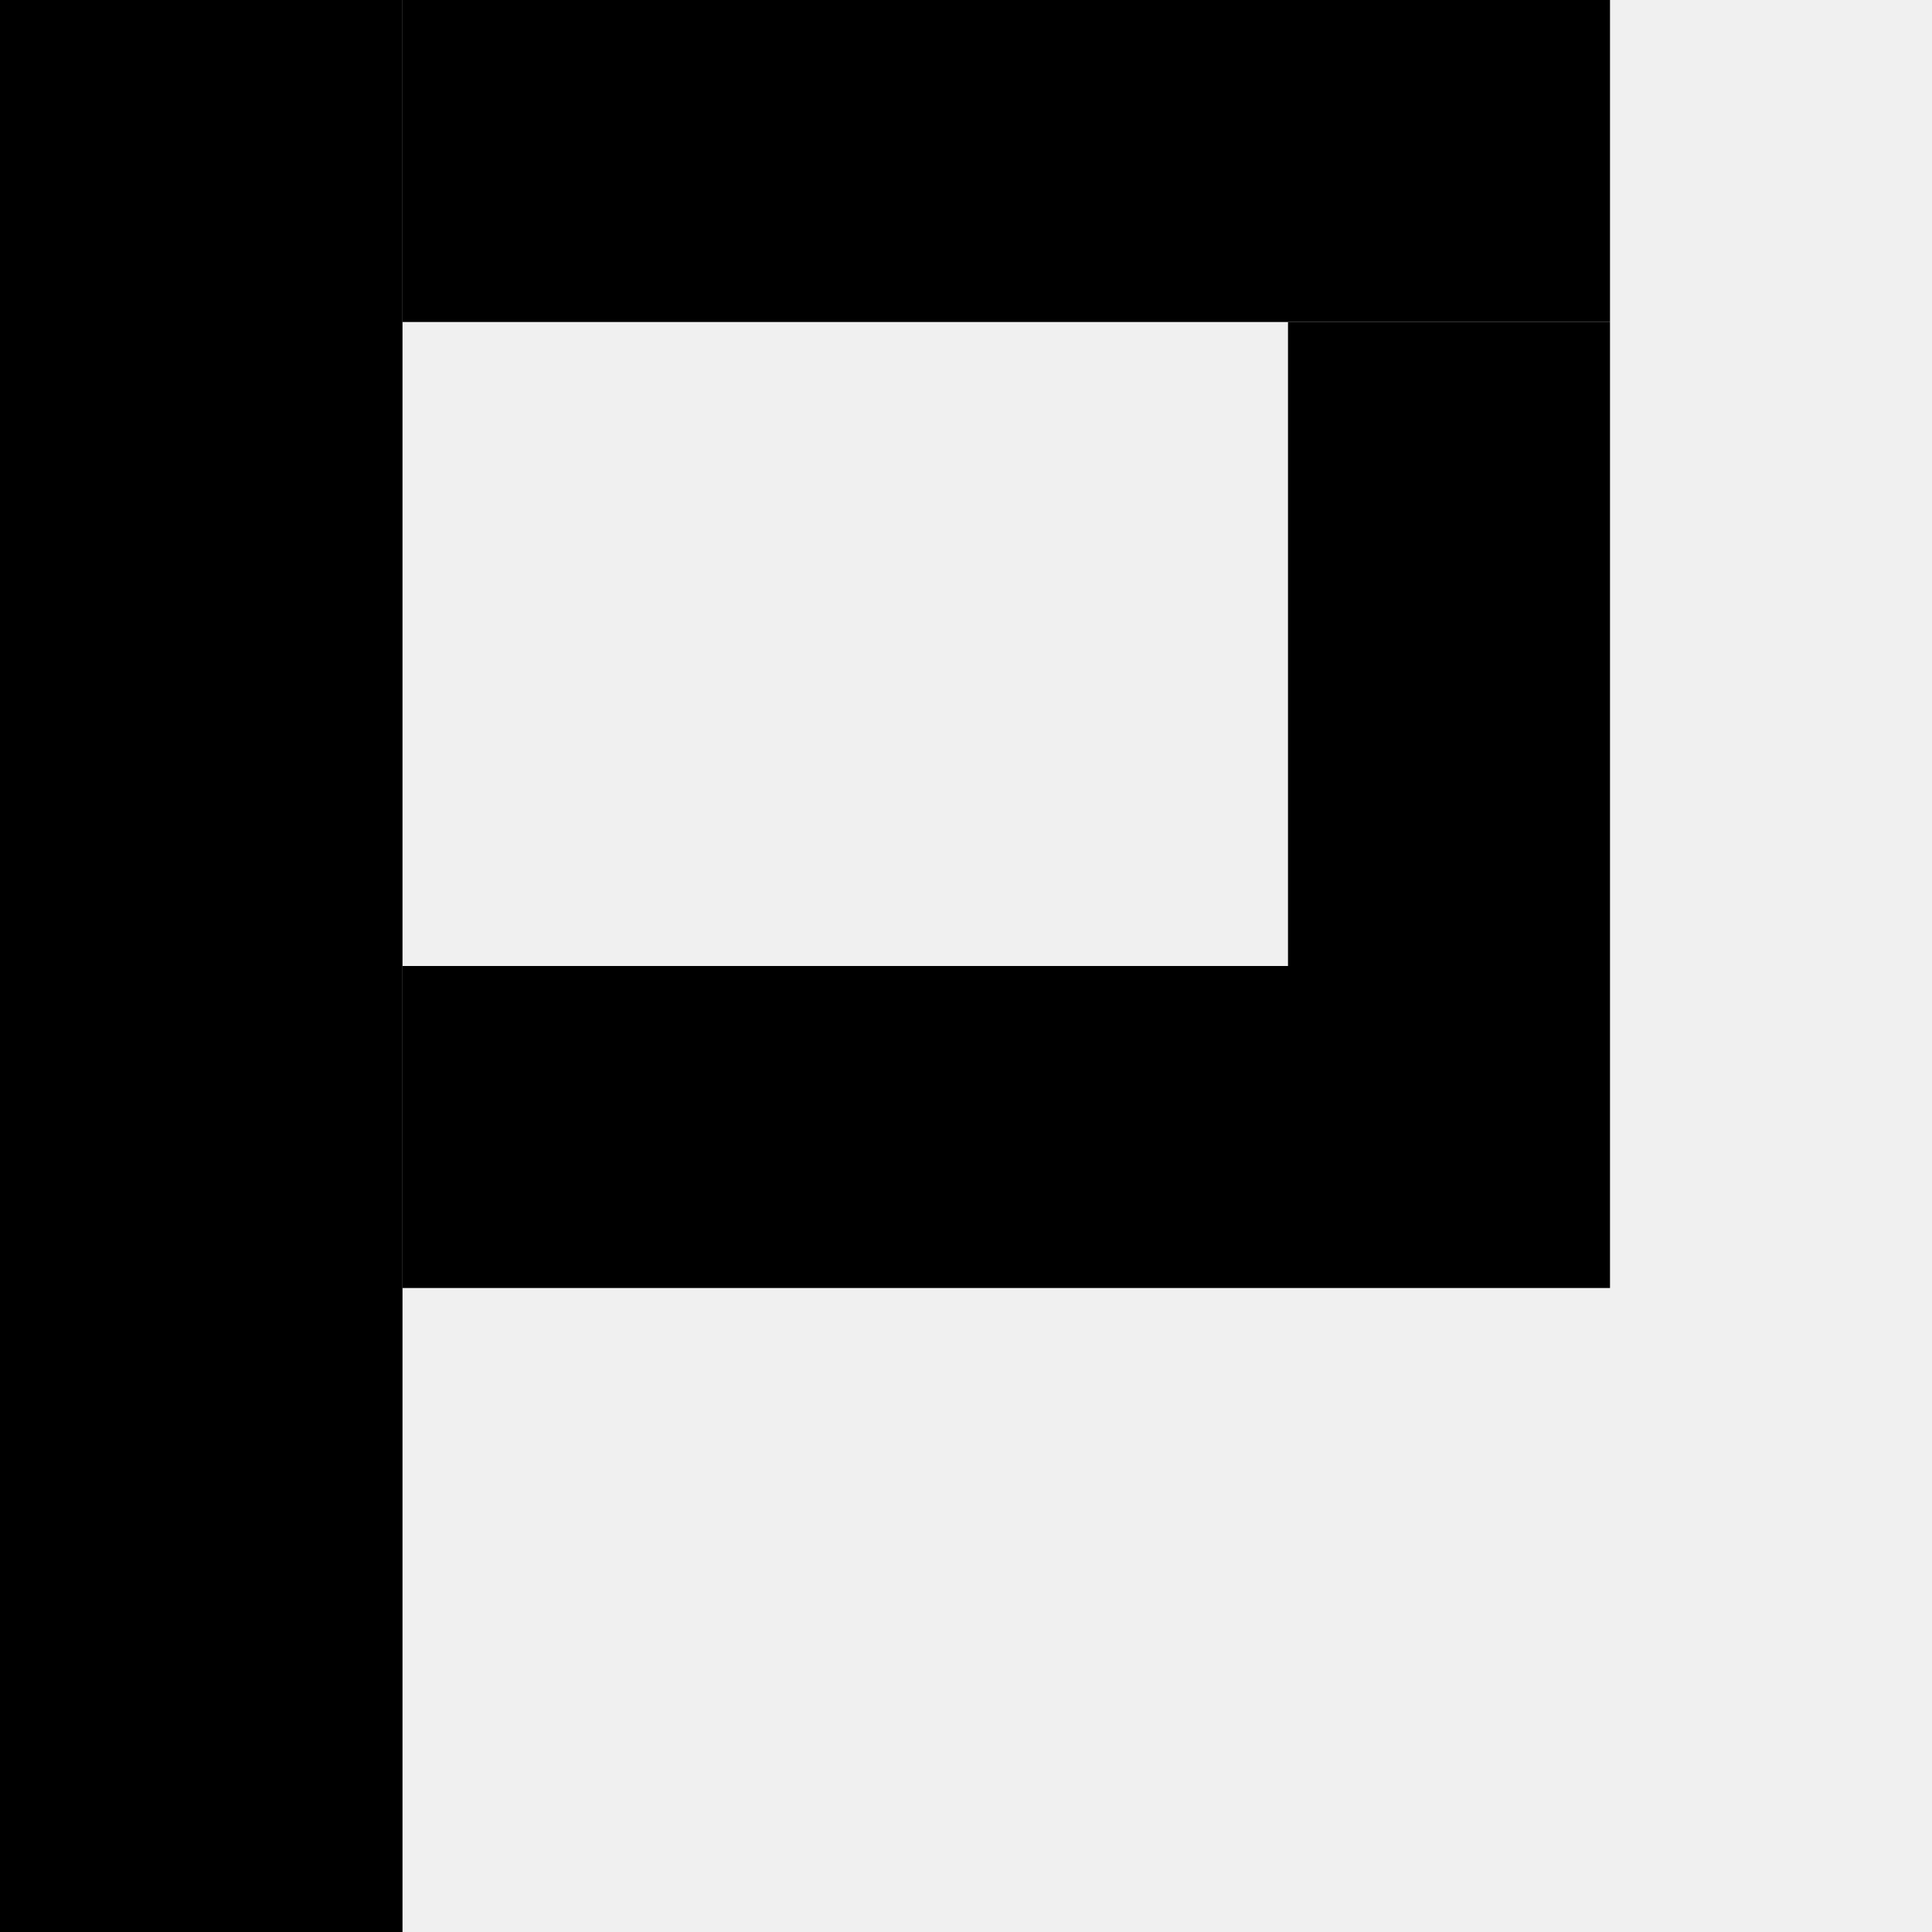
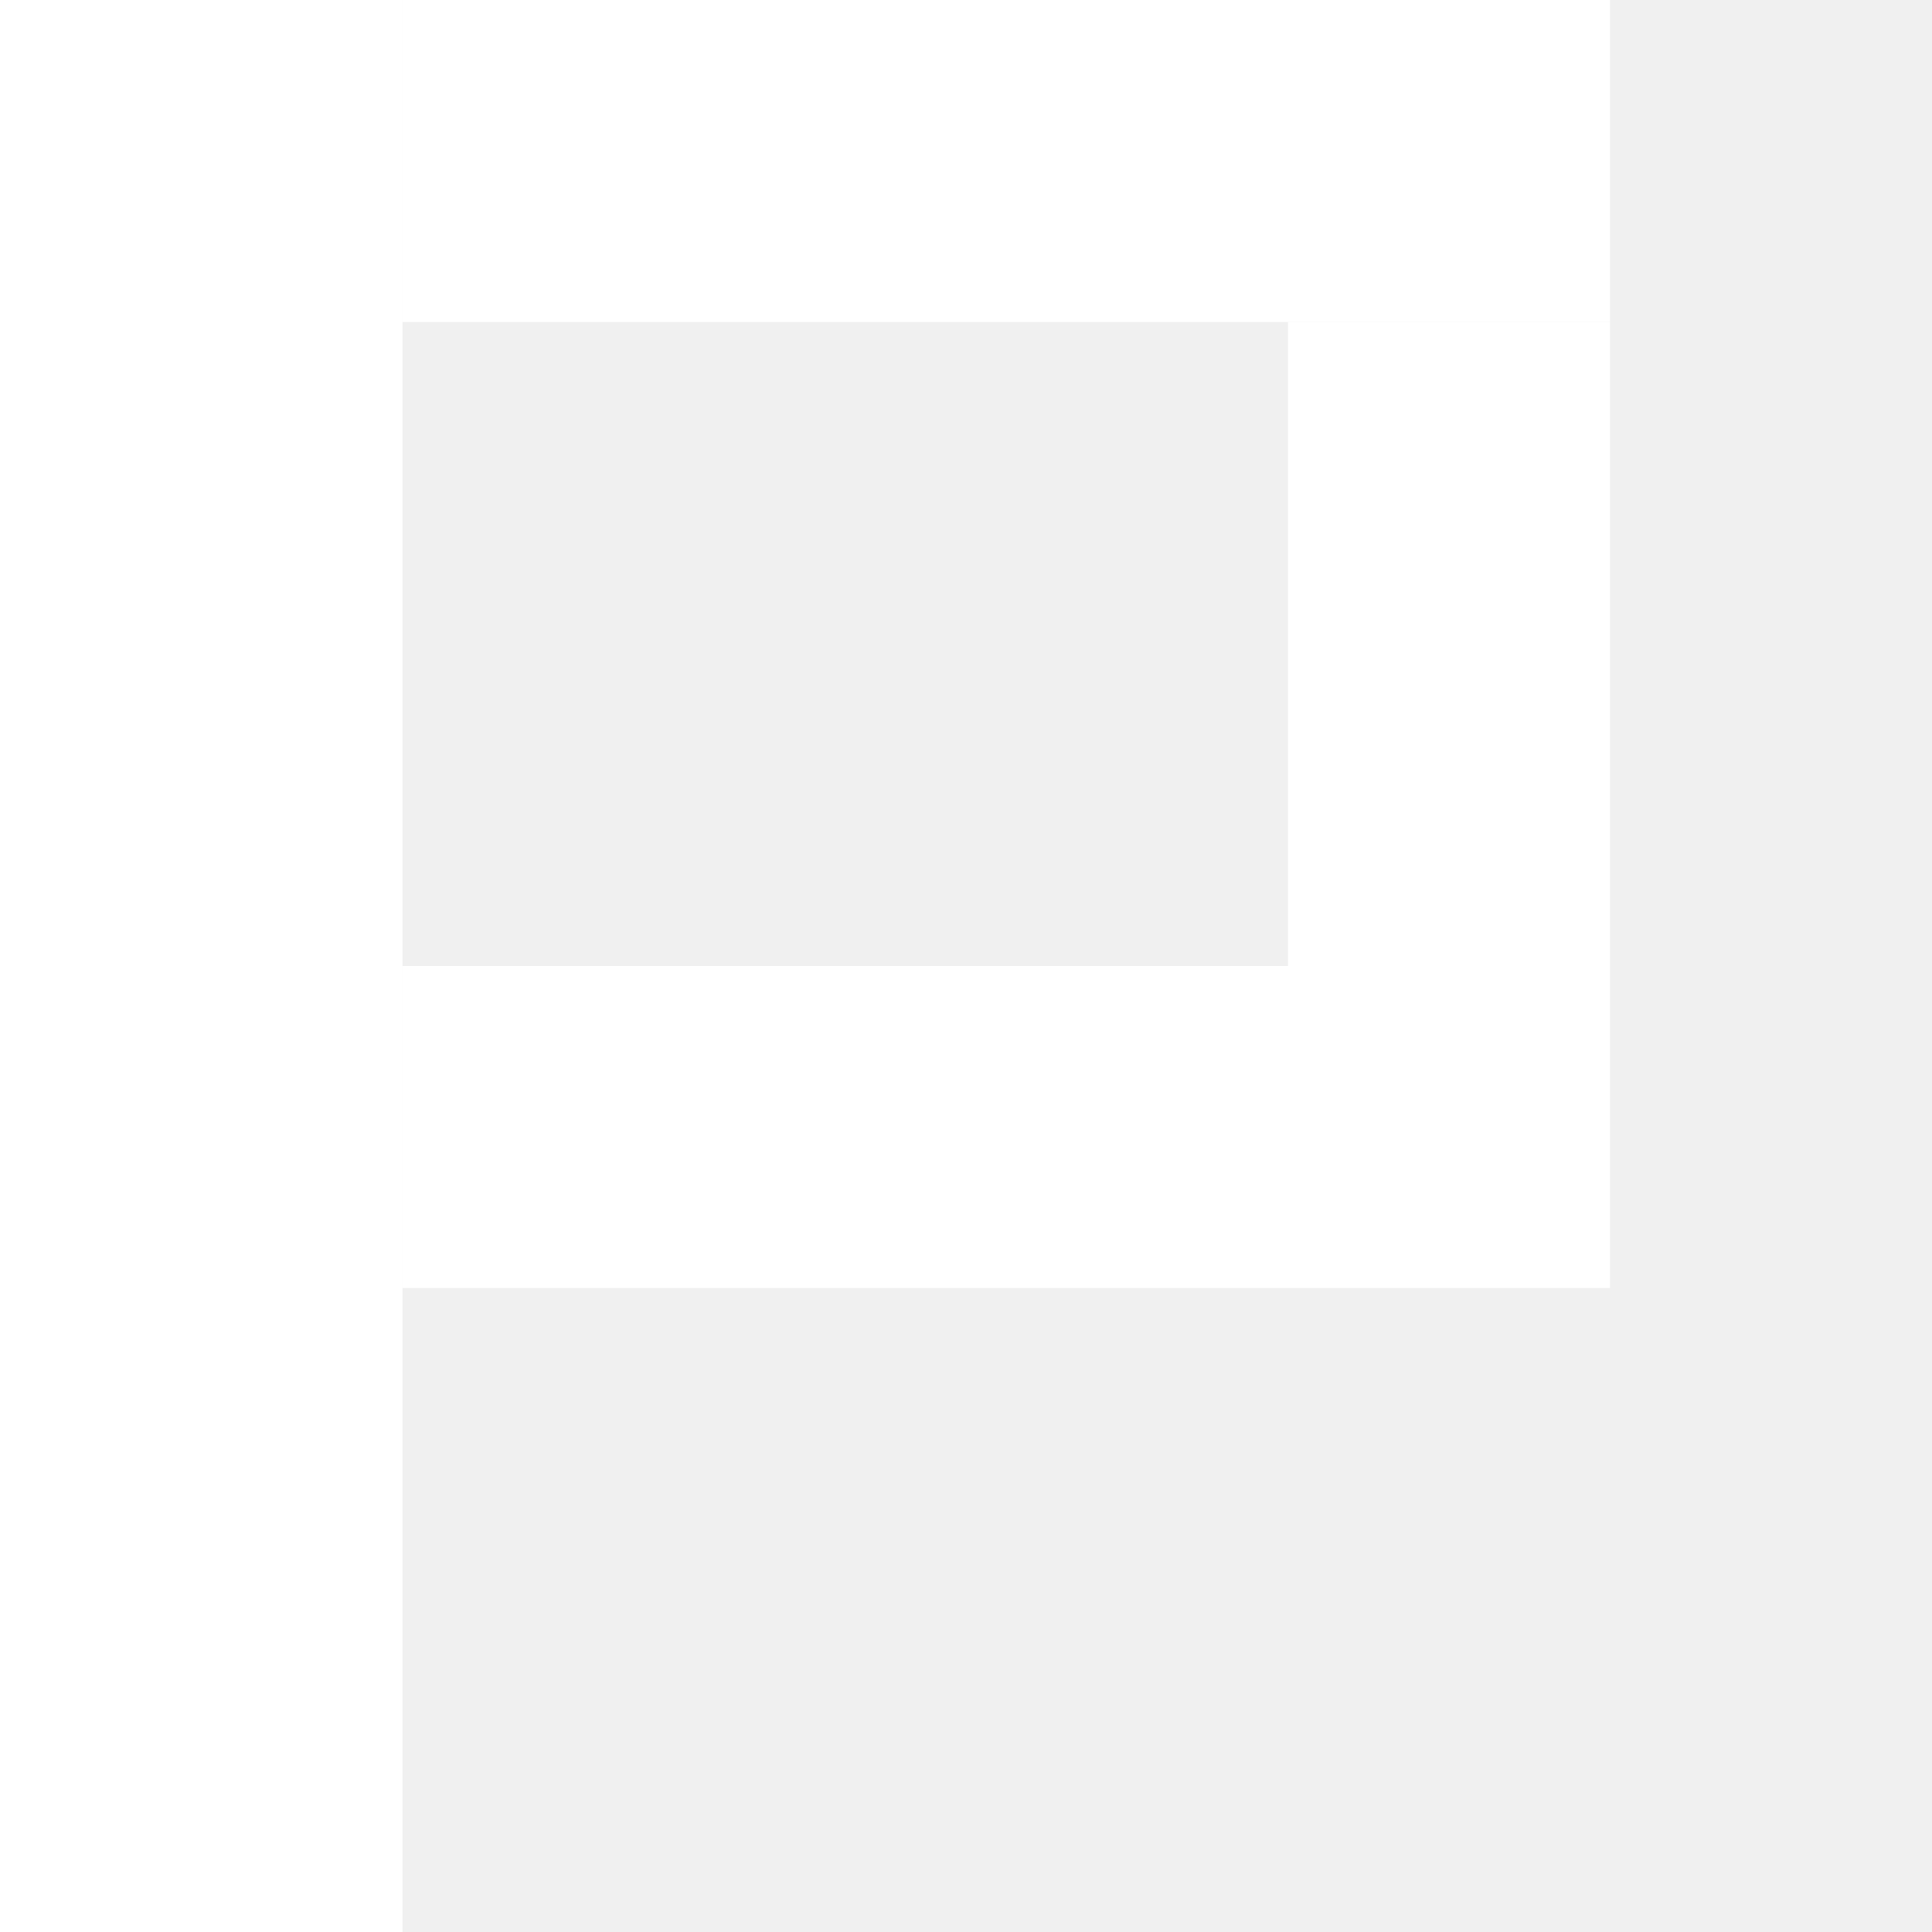
<svg xmlns="http://www.w3.org/2000/svg" viewBox="0 0 48 48" fill="none">
-   <rect x="0" y="0" width="10" height="48" fill="black" />
-   <rect x="10" y="0" width="30" height="8" fill="black" />
-   <rect x="32" y="8" width="8" height="16" fill="black" />
-   <rect x="10" y="24" width="30" height="8" fill="black" />
+   <rect x="0" y="0" width="10" height="48" fill="#ffffff" />
+   <rect x="10" y="0" width="30" height="8" fill="#ffffff" />
+   <rect x="32" y="8" width="8" height="16" fill="#ffffff" />
+   <rect x="10" y="24" width="30" height="8" fill="#ffffff" />
</svg>
